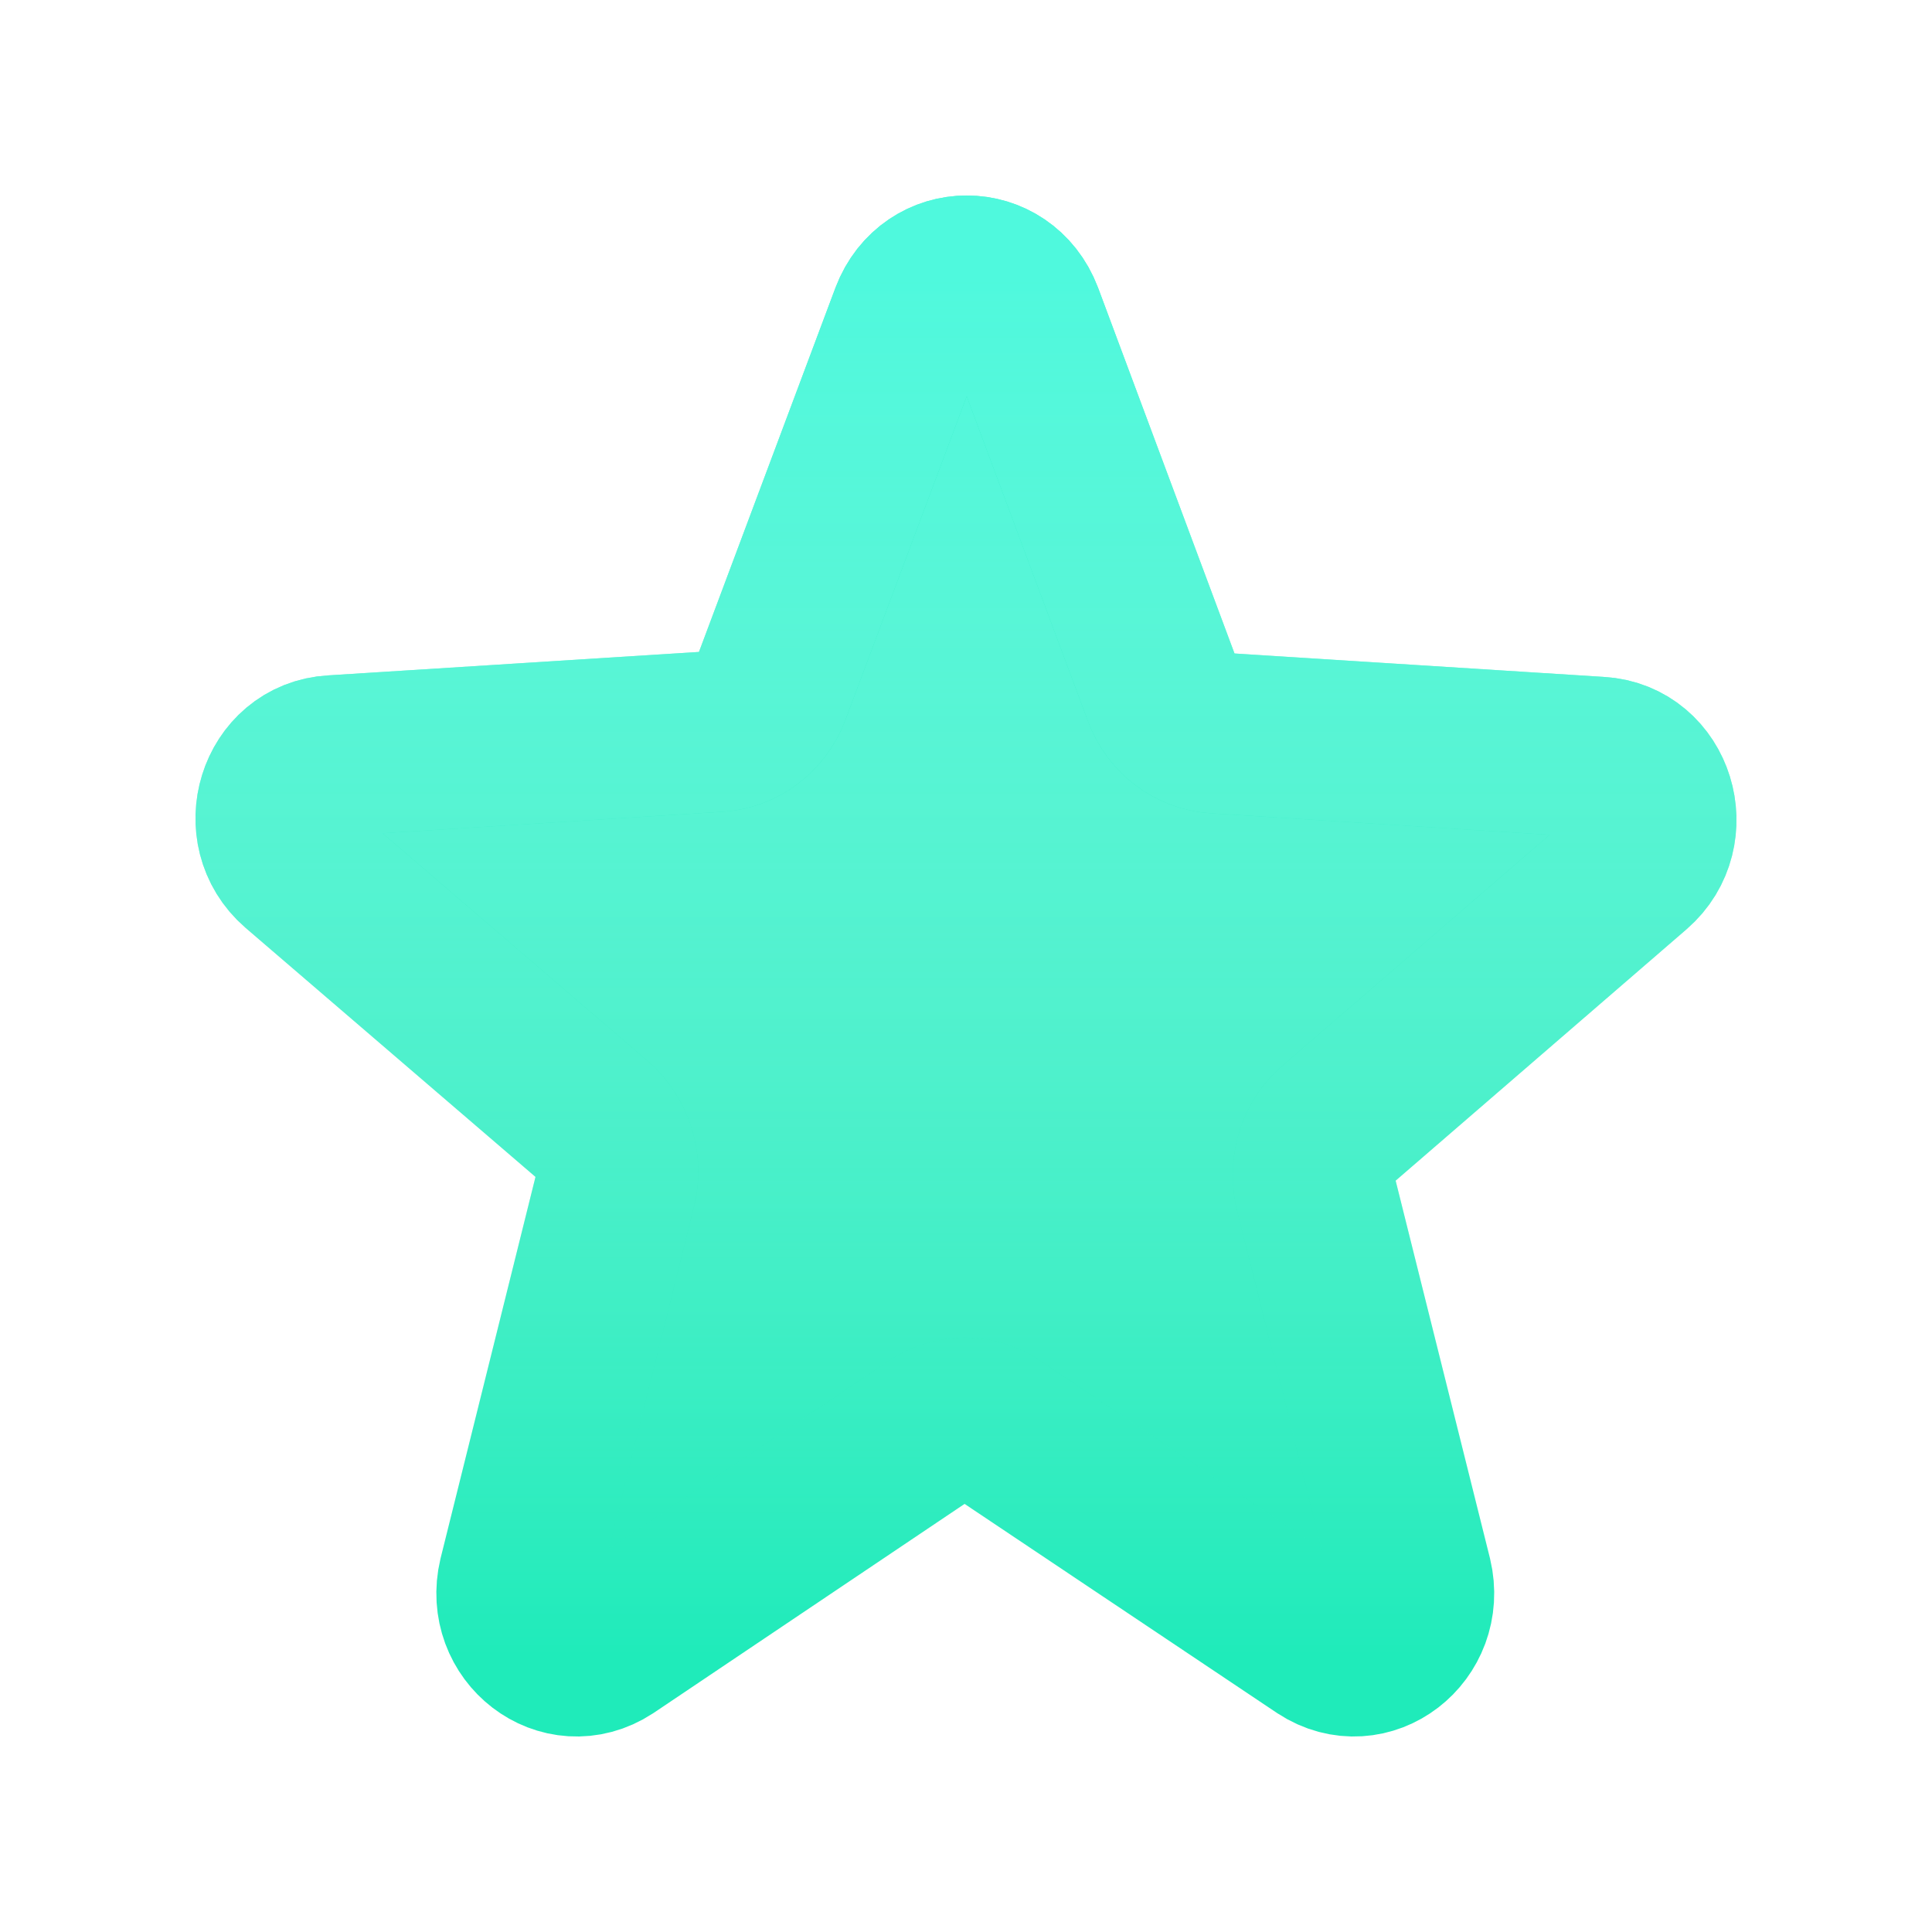
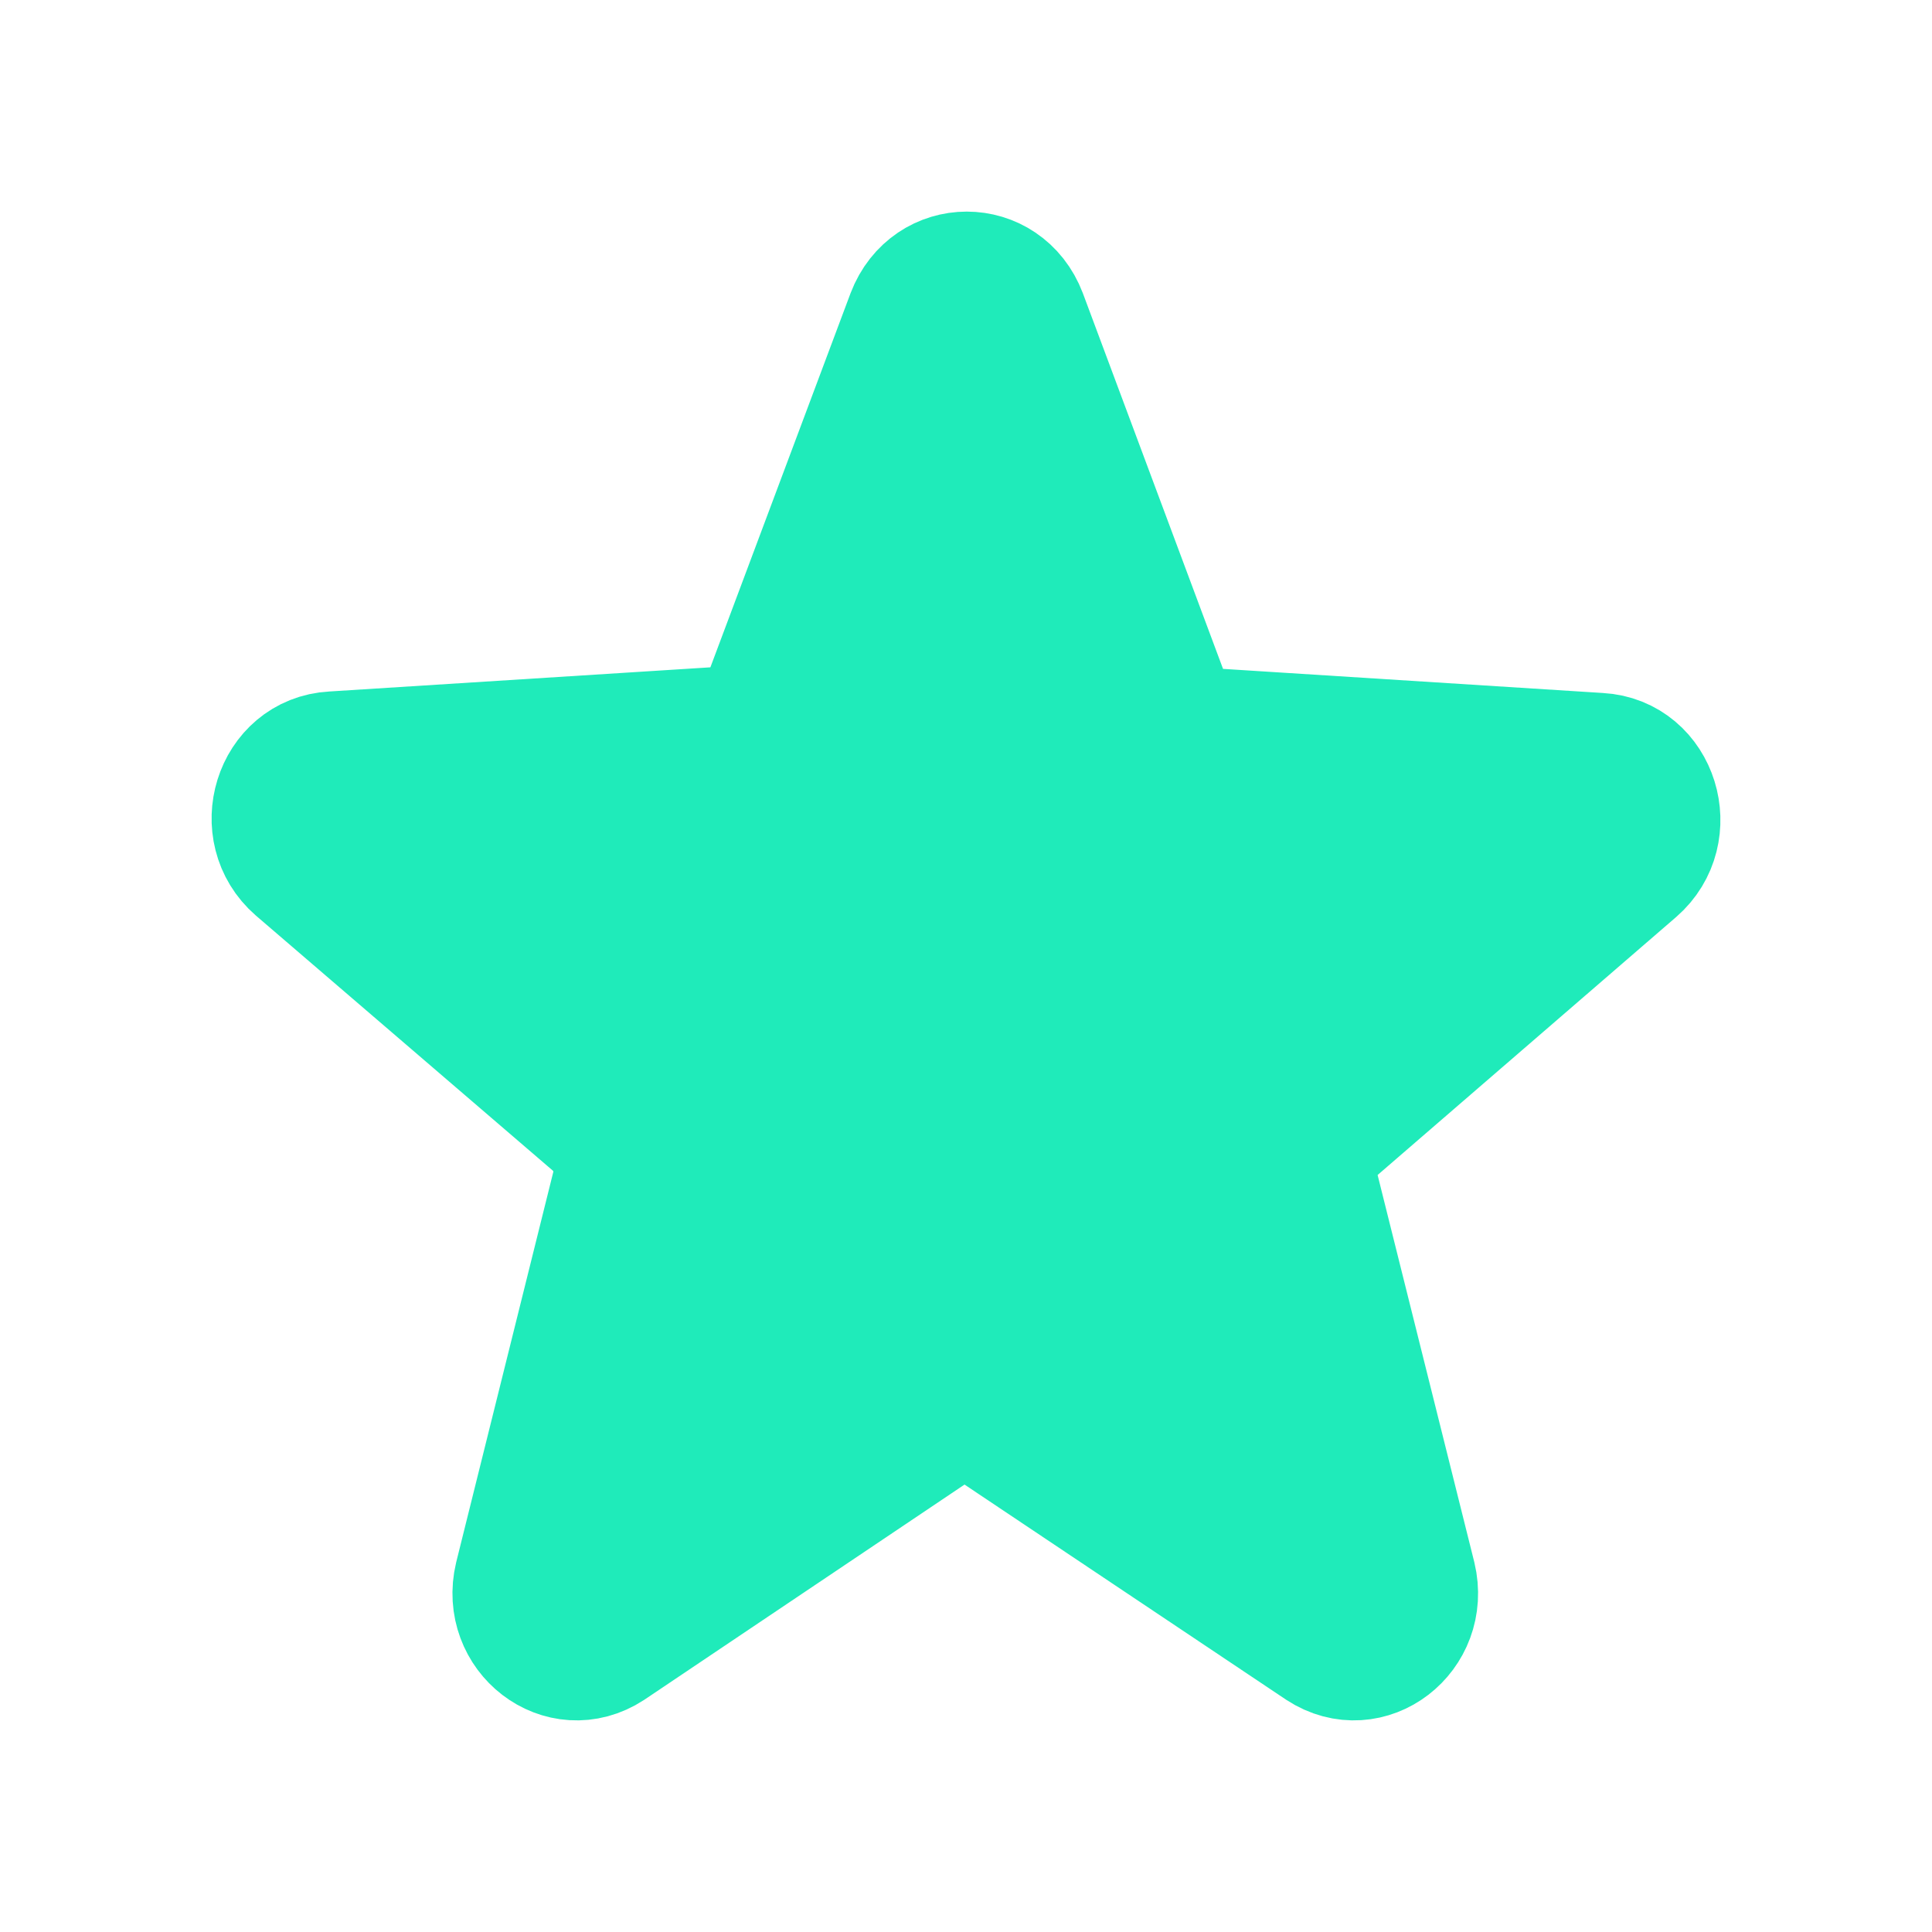
- <svg xmlns="http://www.w3.org/2000/svg" width="24" height="24" viewBox="0 0 24 24" fill="none">
-   <g filter="url(#filter0_b)">
-     <path d="M16.6 13.982L20.297 10.787C20.82 10.334 20.55 9.445 19.864 9.407L15.102 9.105C14.814 9.086 14.561 8.897 14.453 8.613L12.704 3.925C12.451 3.263 11.567 3.263 11.315 3.925L9.565 8.594C9.457 8.878 9.204 9.067 8.916 9.086L4.136 9.388C3.45 9.426 3.179 10.315 3.703 10.768L7.4 13.944C7.617 14.134 7.725 14.455 7.653 14.739L6.444 19.597C6.282 20.278 6.985 20.826 7.563 20.448L11.585 17.744C11.838 17.574 12.144 17.574 12.379 17.744L16.419 20.448C16.997 20.826 17.7 20.278 17.538 19.597L16.329 14.757C16.275 14.474 16.365 14.171 16.6 13.982Z" fill="#1FEBBA" />
-     <path d="M16.6 13.982L20.297 10.787C20.82 10.334 20.55 9.445 19.864 9.407L15.102 9.105C14.814 9.086 14.561 8.897 14.453 8.613L12.704 3.925C12.451 3.263 11.567 3.263 11.315 3.925L9.565 8.594C9.457 8.878 9.204 9.067 8.916 9.086L4.136 9.388C3.45 9.426 3.179 10.315 3.703 10.768L7.4 13.944C7.617 14.134 7.725 14.455 7.653 14.739L6.444 19.597C6.282 20.278 6.985 20.826 7.563 20.448L11.585 17.744C11.838 17.574 12.144 17.574 12.379 17.744L16.419 20.448C16.997 20.826 17.7 20.278 17.538 19.597L16.329 14.757C16.275 14.474 16.365 14.171 16.6 13.982Z" fill="url(#paint0_linear)" fill-opacity="0.7" />
-     <path d="M16.6 13.982L20.297 10.787C20.82 10.334 20.55 9.445 19.864 9.407L15.102 9.105C14.814 9.086 14.561 8.897 14.453 8.613L12.704 3.925C12.451 3.263 11.567 3.263 11.315 3.925L9.565 8.594C9.457 8.878 9.204 9.067 8.916 9.086L4.136 9.388C3.45 9.426 3.179 10.315 3.703 10.768L7.4 13.944C7.617 14.134 7.725 14.455 7.653 14.739L6.444 19.597C6.282 20.278 6.985 20.826 7.563 20.448L11.585 17.744C11.838 17.574 12.144 17.574 12.379 17.744L16.419 20.448C16.997 20.826 17.7 20.278 17.538 19.597L16.329 14.757C16.275 14.474 16.365 14.171 16.6 13.982Z" stroke="#1FEBBA" stroke-width="2" />
-     <path d="M16.6 13.982L20.297 10.787C20.82 10.334 20.55 9.445 19.864 9.407L15.102 9.105C14.814 9.086 14.561 8.897 14.453 8.613L12.704 3.925C12.451 3.263 11.567 3.263 11.315 3.925L9.565 8.594C9.457 8.878 9.204 9.067 8.916 9.086L4.136 9.388C3.45 9.426 3.179 10.315 3.703 10.768L7.4 13.944C7.617 14.134 7.725 14.455 7.653 14.739L6.444 19.597C6.282 20.278 6.985 20.826 7.563 20.448L11.585 17.744C11.838 17.574 12.144 17.574 12.379 17.744L16.419 20.448C16.997 20.826 17.7 20.278 17.538 19.597L16.329 14.757C16.275 14.474 16.365 14.171 16.6 13.982Z" stroke="url(#paint1_linear)" stroke-opacity="0.7" stroke-width="2" />
-   </g>
-   <defs>
-     <filter id="filter0_b" x="-4" y="-4" width="32" height="32" filterUnits="userSpaceOnUse" color-interpolation-filters="sRGB">
-       <feFlood flood-opacity="0" result="BackgroundImageFix" />
-       <feGaussianBlur in="BackgroundImage" stdDeviation="2" />
-       <feComposite in2="SourceAlpha" operator="in" result="effect1_backgroundBlur" />
-       <feBlend mode="normal" in="SourceGraphic" in2="effect1_backgroundBlur" result="shape" />
-     </filter>
-     <linearGradient id="paint0_linear" x1="3.429" y1="3.429" x2="3.429" y2="20.571" gradientUnits="userSpaceOnUse">
-       <stop stop-color="#64FFEC" />
-       <stop offset="1" stop-color="white" stop-opacity="0" />
-     </linearGradient>
-     <linearGradient id="paint1_linear" x1="3.429" y1="3.429" x2="3.429" y2="20.571" gradientUnits="userSpaceOnUse">
-       <stop stop-color="#64FFEC" />
-       <stop offset="1" stop-color="white" stop-opacity="0" />
-     </linearGradient>
-   </defs>
+ <svg xmlns="http://www.w3.org/2000/svg" width="30" height="30" viewBox="0 0 30 30" fill="none">
+   <path d="M20.75 17.478L25.372 13.484C26.026 12.917 25.687 11.806 24.831 11.759L18.878 11.381C18.517 11.357 18.202 11.121 18.066 10.767L15.879 4.906C15.564 4.079 14.459 4.079 14.143 4.906L11.956 10.743C11.821 11.098 11.505 11.334 11.144 11.357L5.169 11.736C4.313 11.783 3.974 12.893 4.628 13.461L9.25 17.431C9.521 17.667 9.656 18.069 9.566 18.423L8.055 24.497C7.853 25.347 8.732 26.032 9.453 25.56L14.481 22.181C14.797 21.968 15.18 21.968 15.473 22.181L20.524 25.56C21.246 26.032 22.125 25.347 21.922 24.497L20.411 18.447C20.344 18.092 20.456 17.714 20.75 17.478Z" fill="#1FEBBA" stroke="#1FEBBA" stroke-width="2" />
</svg>
